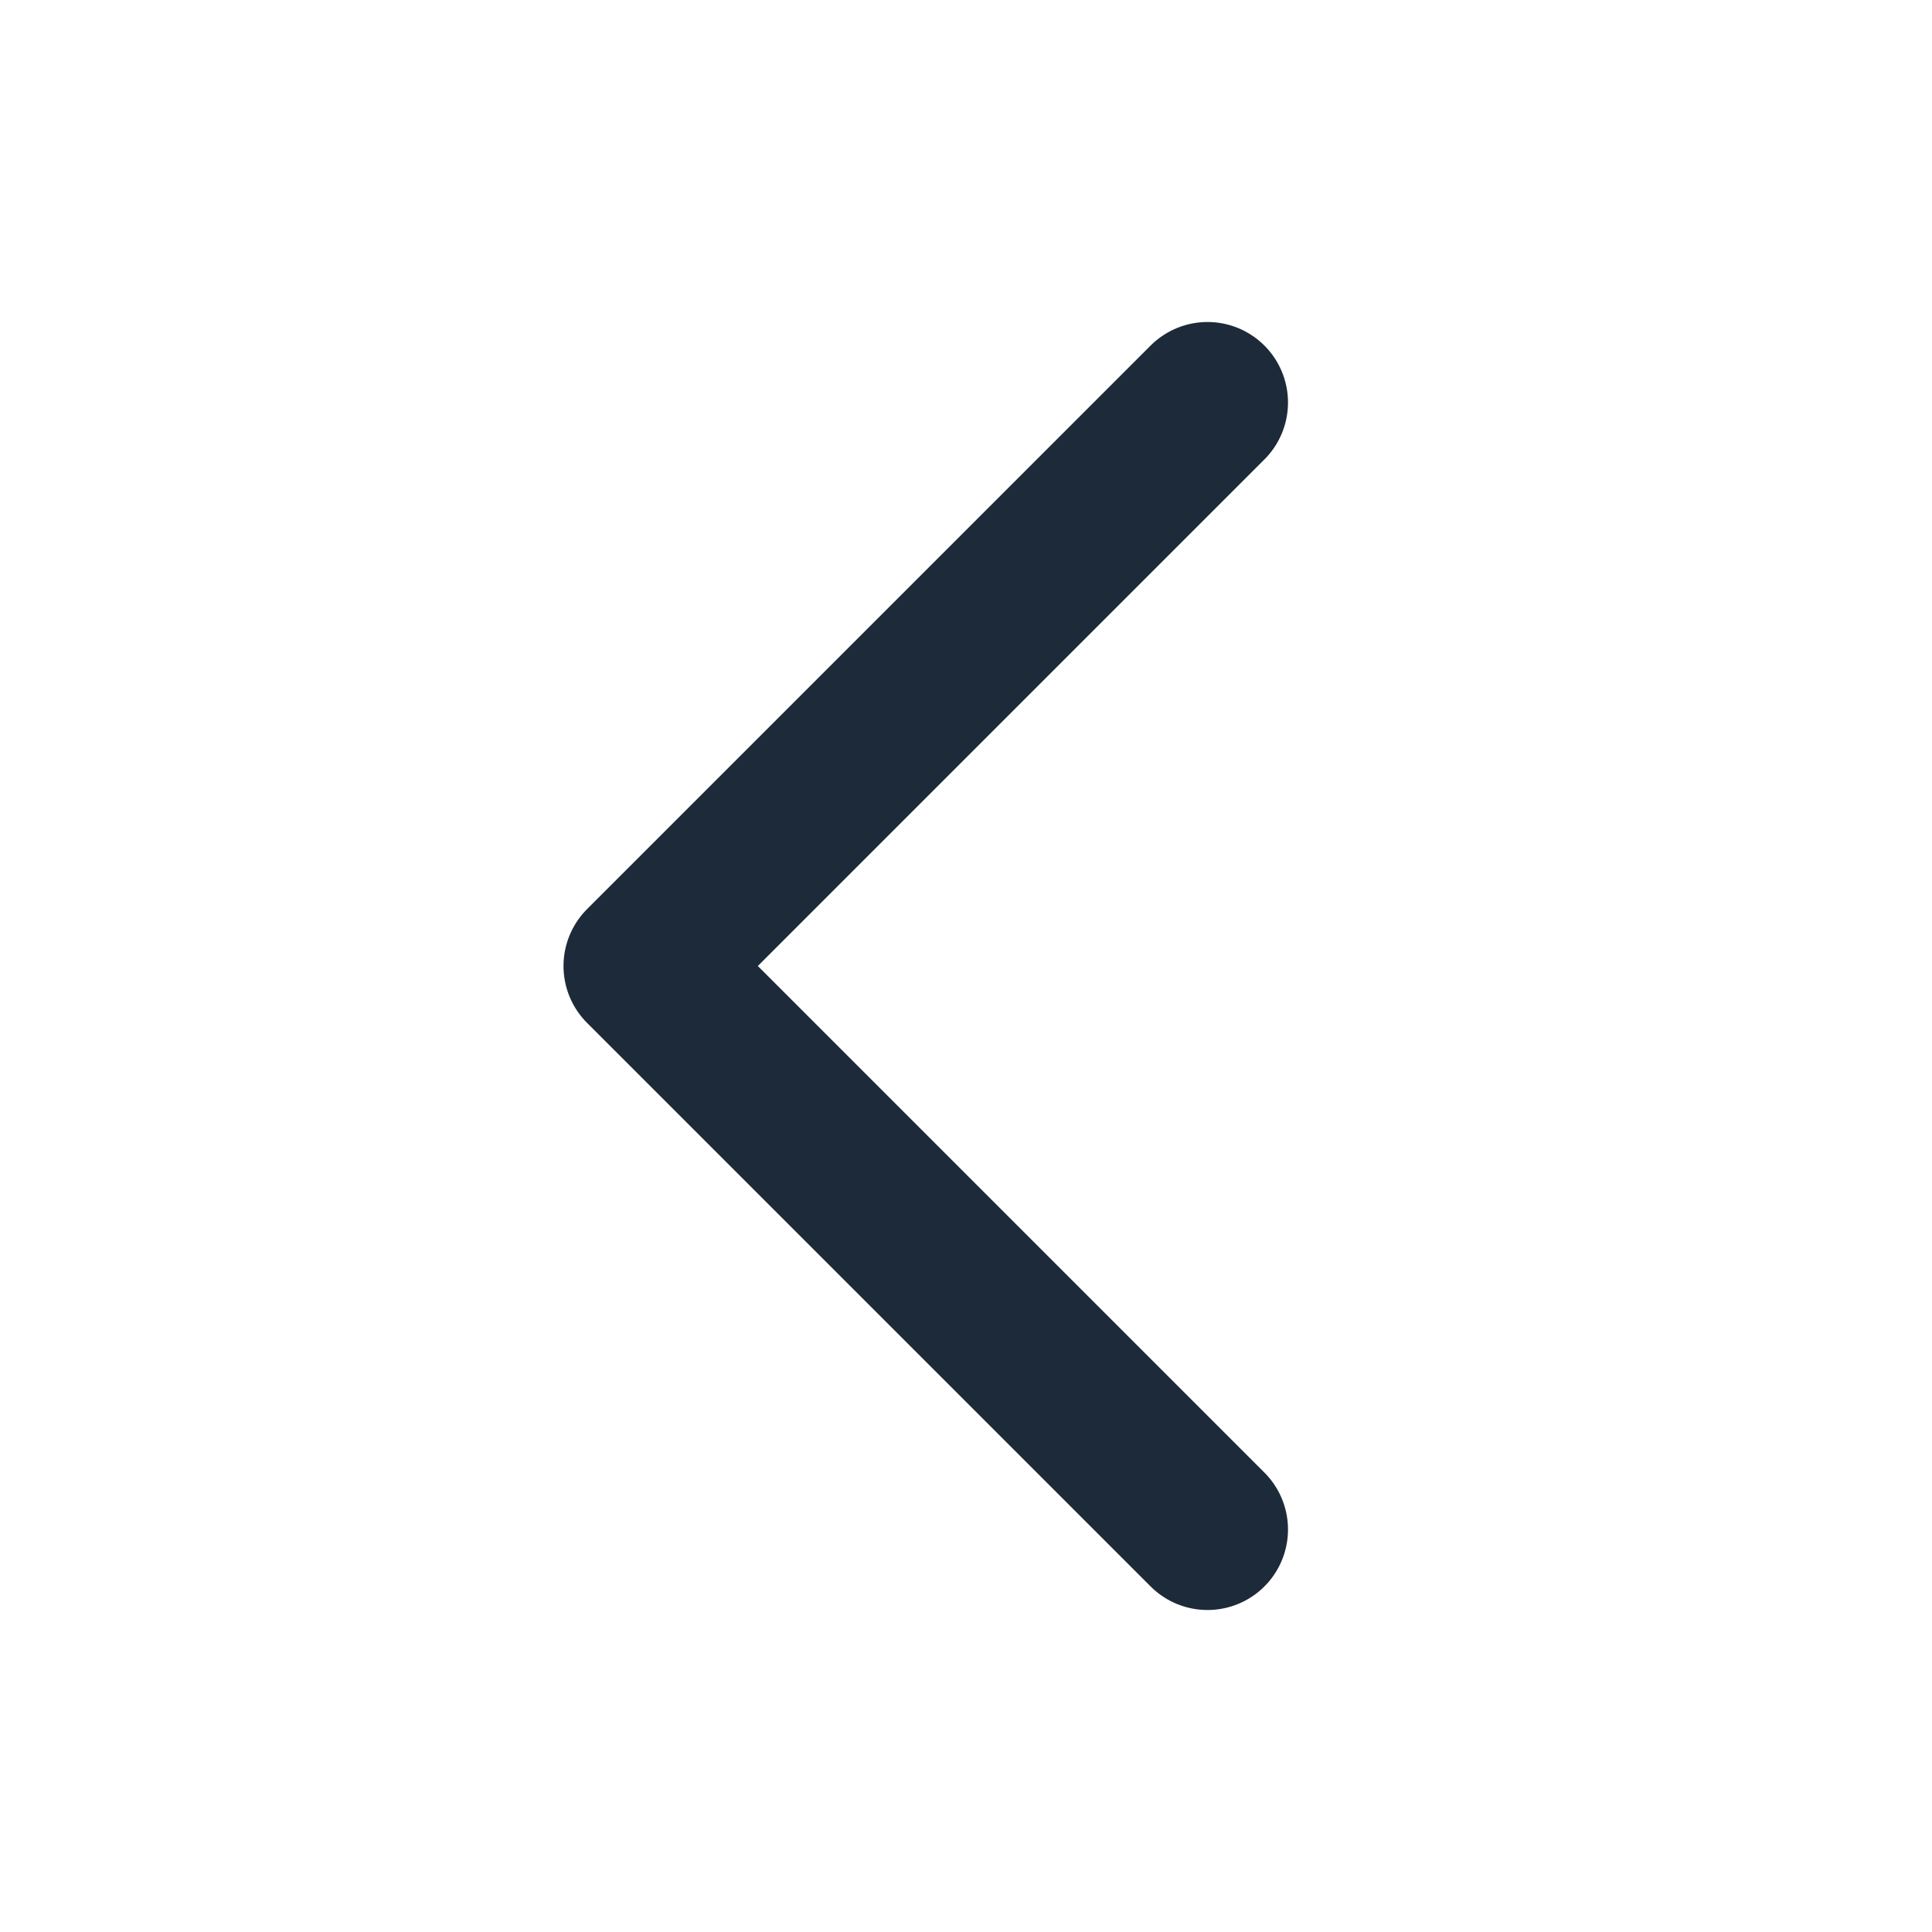
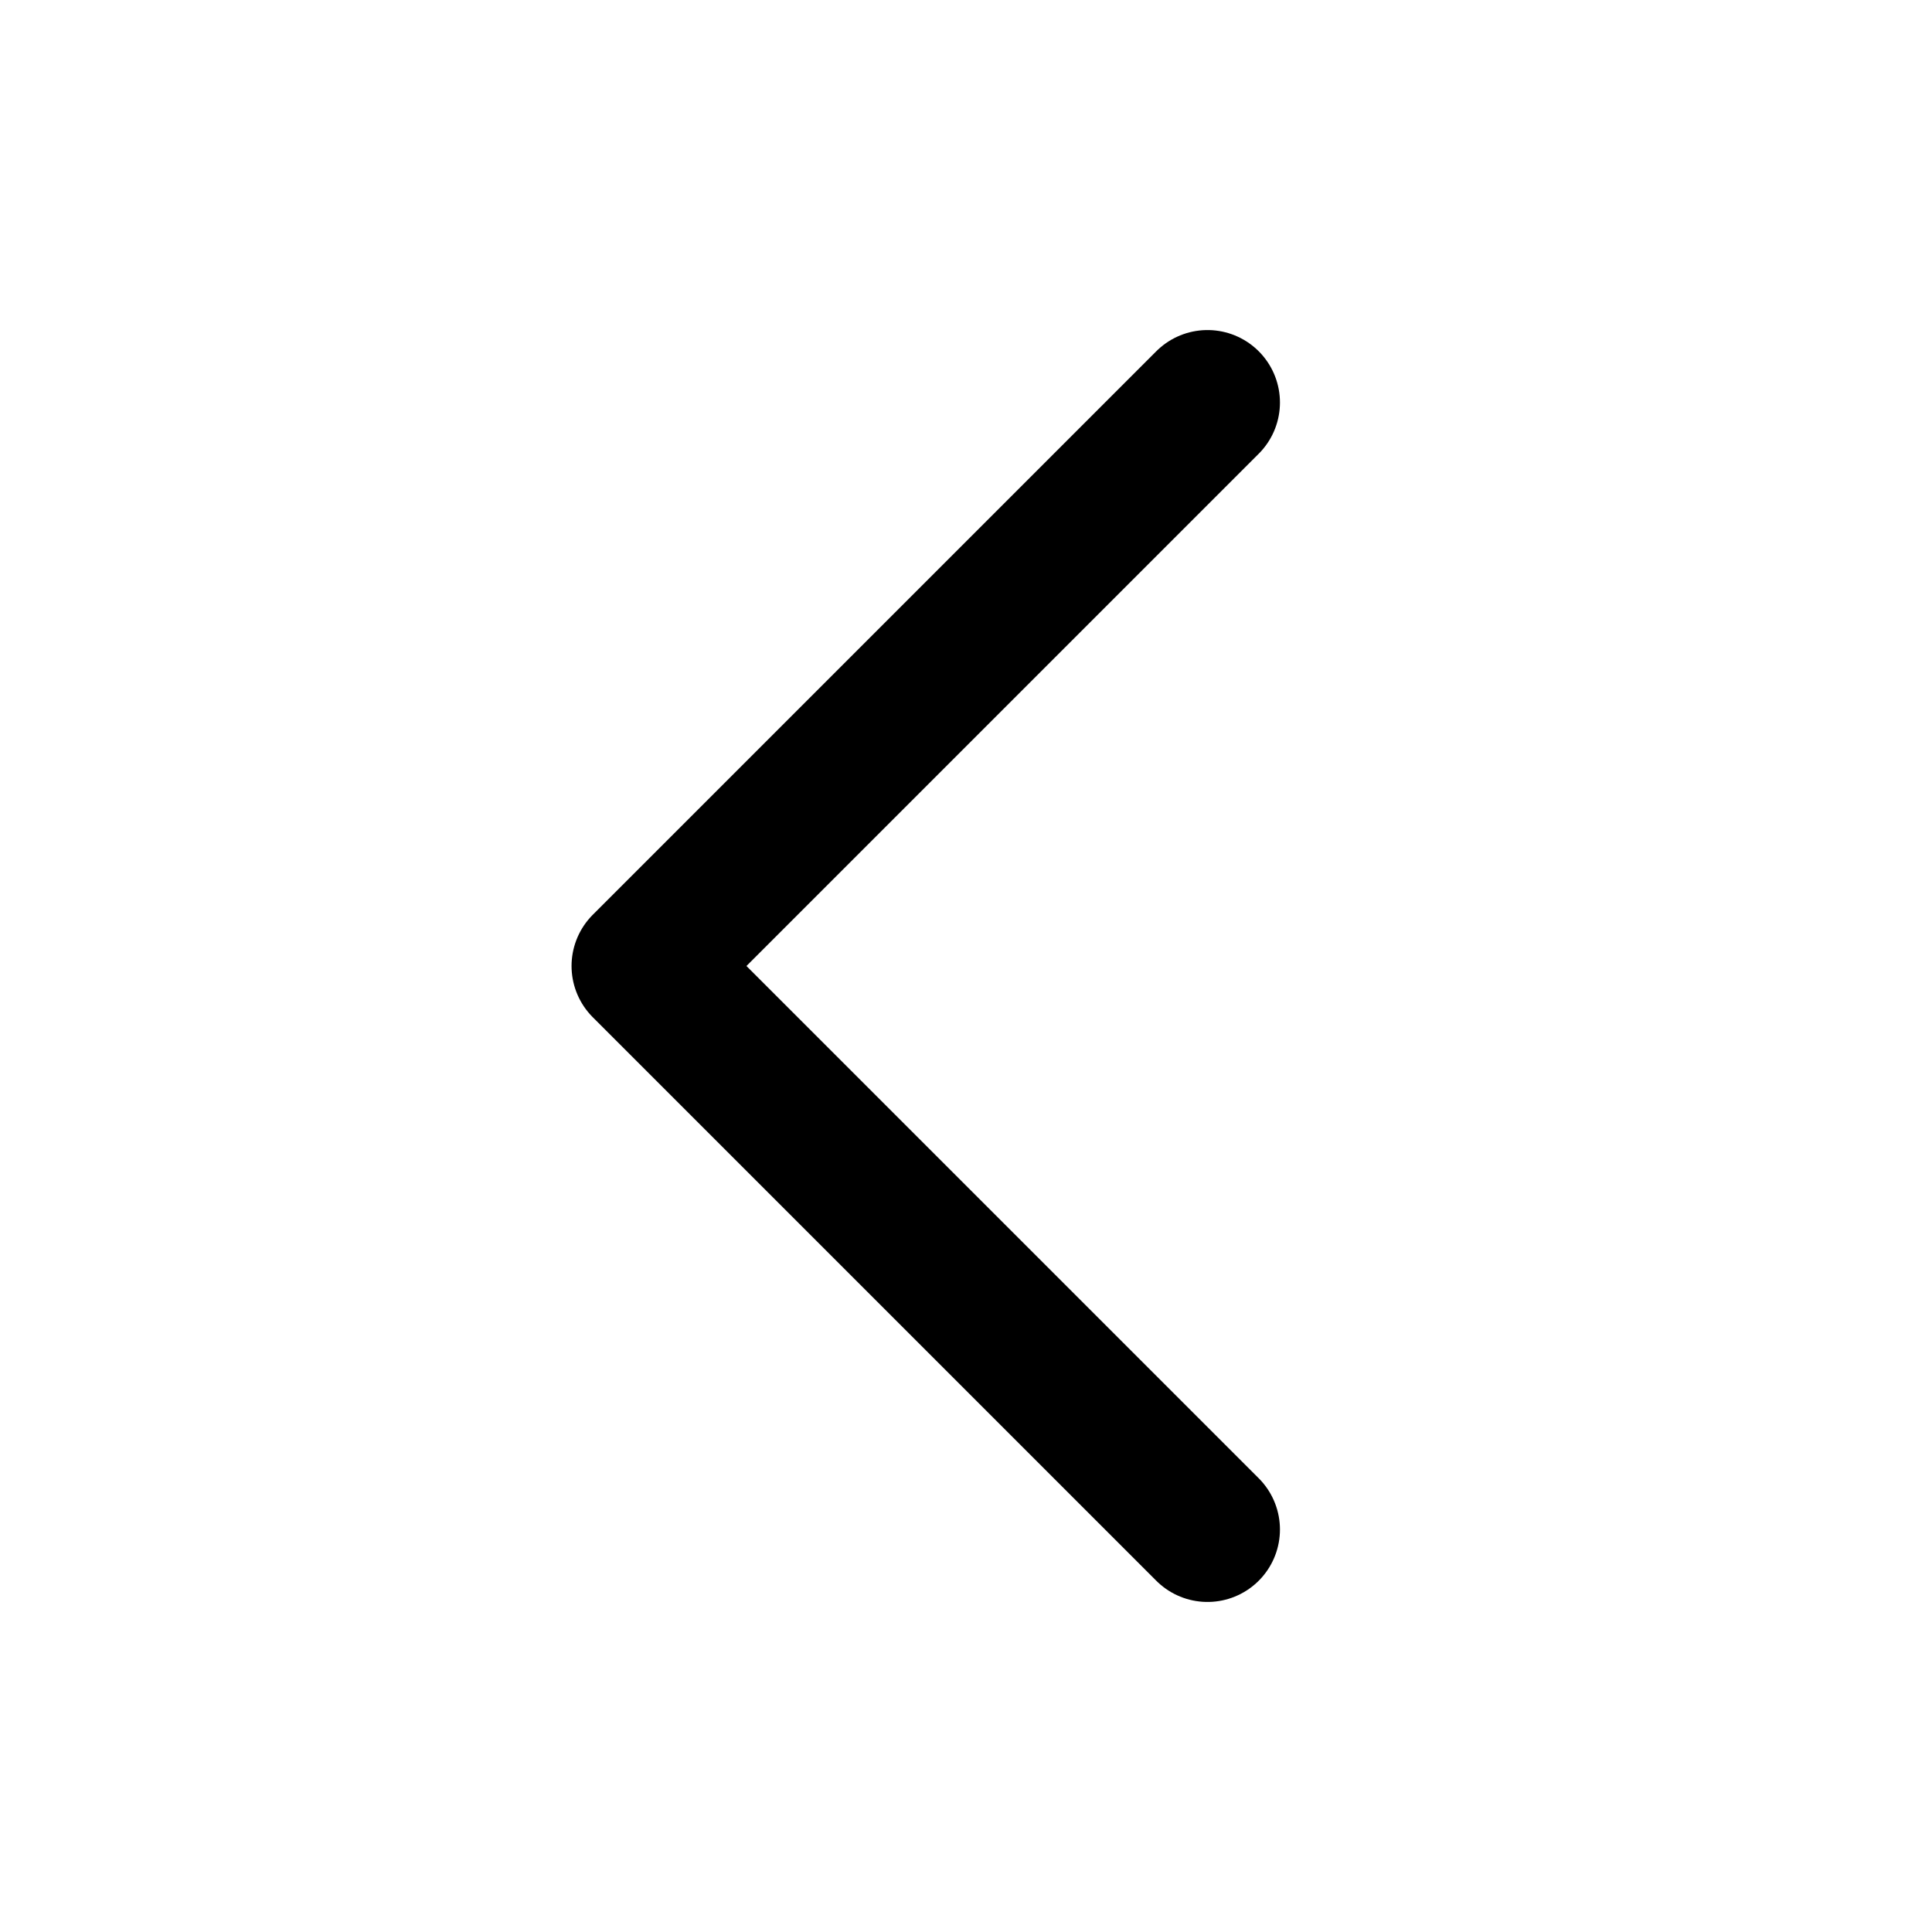
- <svg xmlns="http://www.w3.org/2000/svg" width="24" height="24" viewBox="0 0 24 24" fill="none" stroke="#1d2a3a" stroke-width="2" stroke-linecap="round" stroke-linejoin="round">
+ <svg xmlns="http://www.w3.org/2000/svg" width="24" height="24" viewBox="0 0 24 24" fill="none" stroke="#000" stroke-width="1.8" stroke-linecap="round" stroke-linejoin="round">
  <path d="M15 5l-7 7 7 7" />
</svg>
